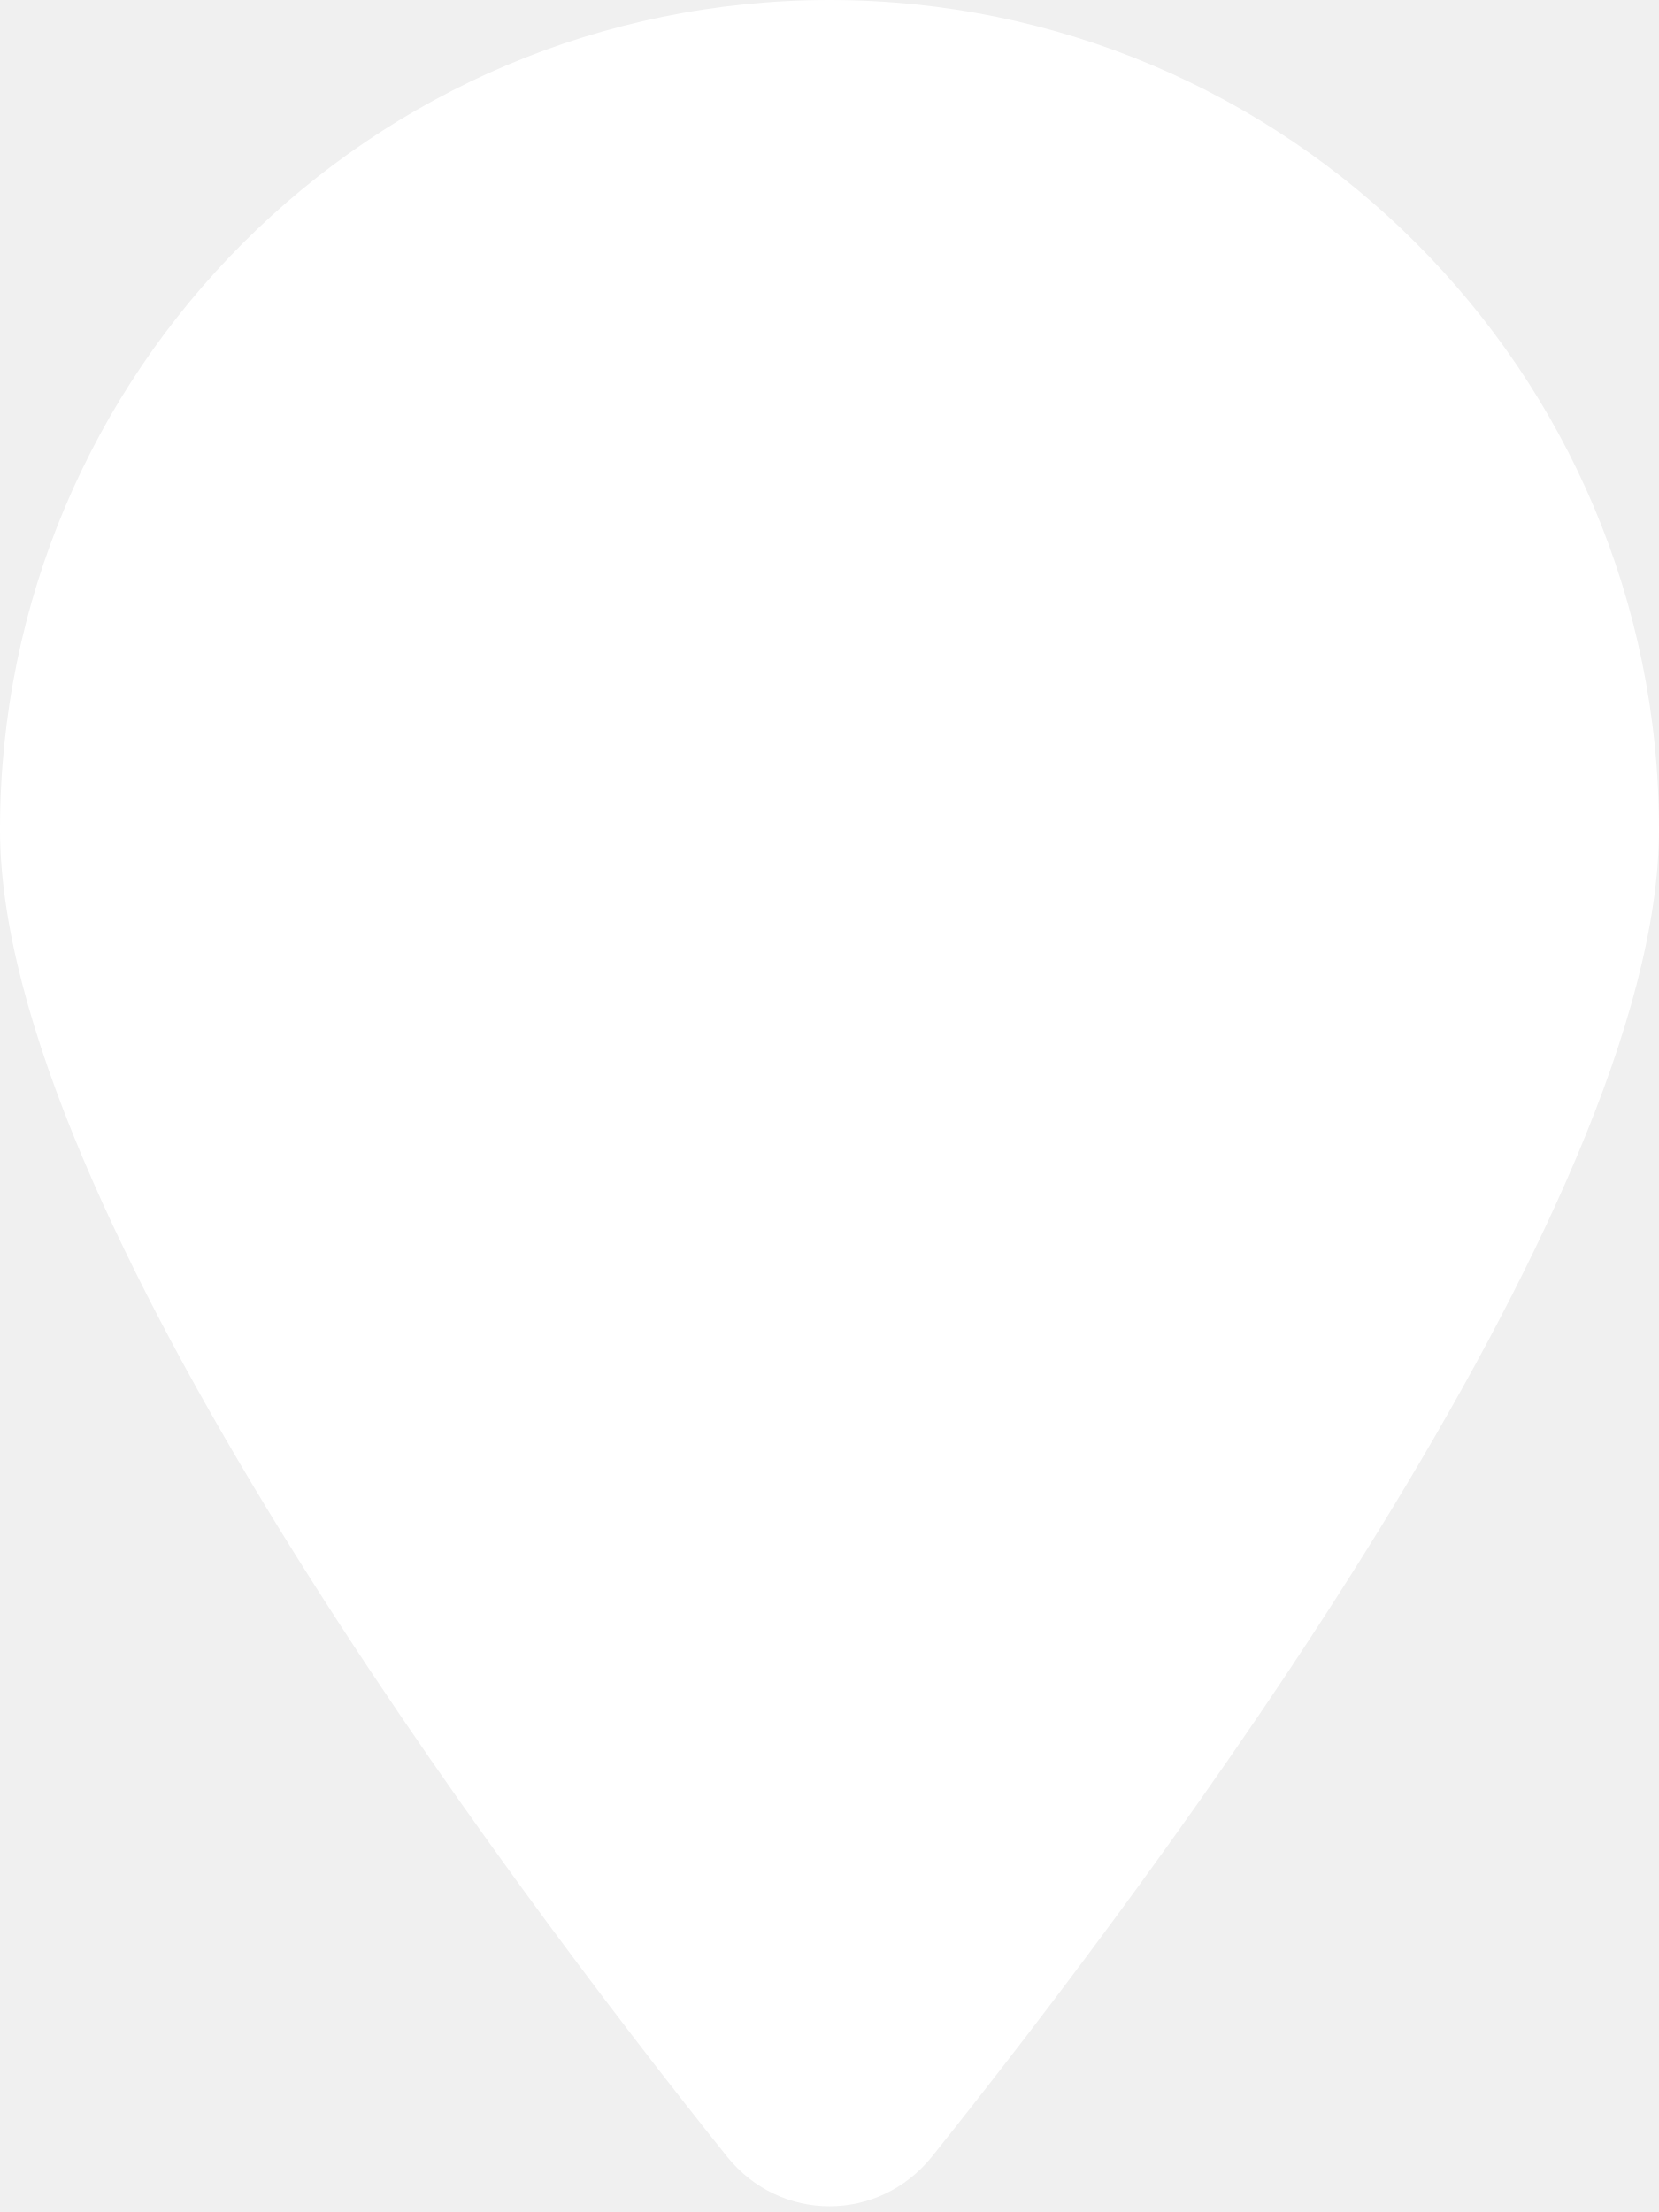
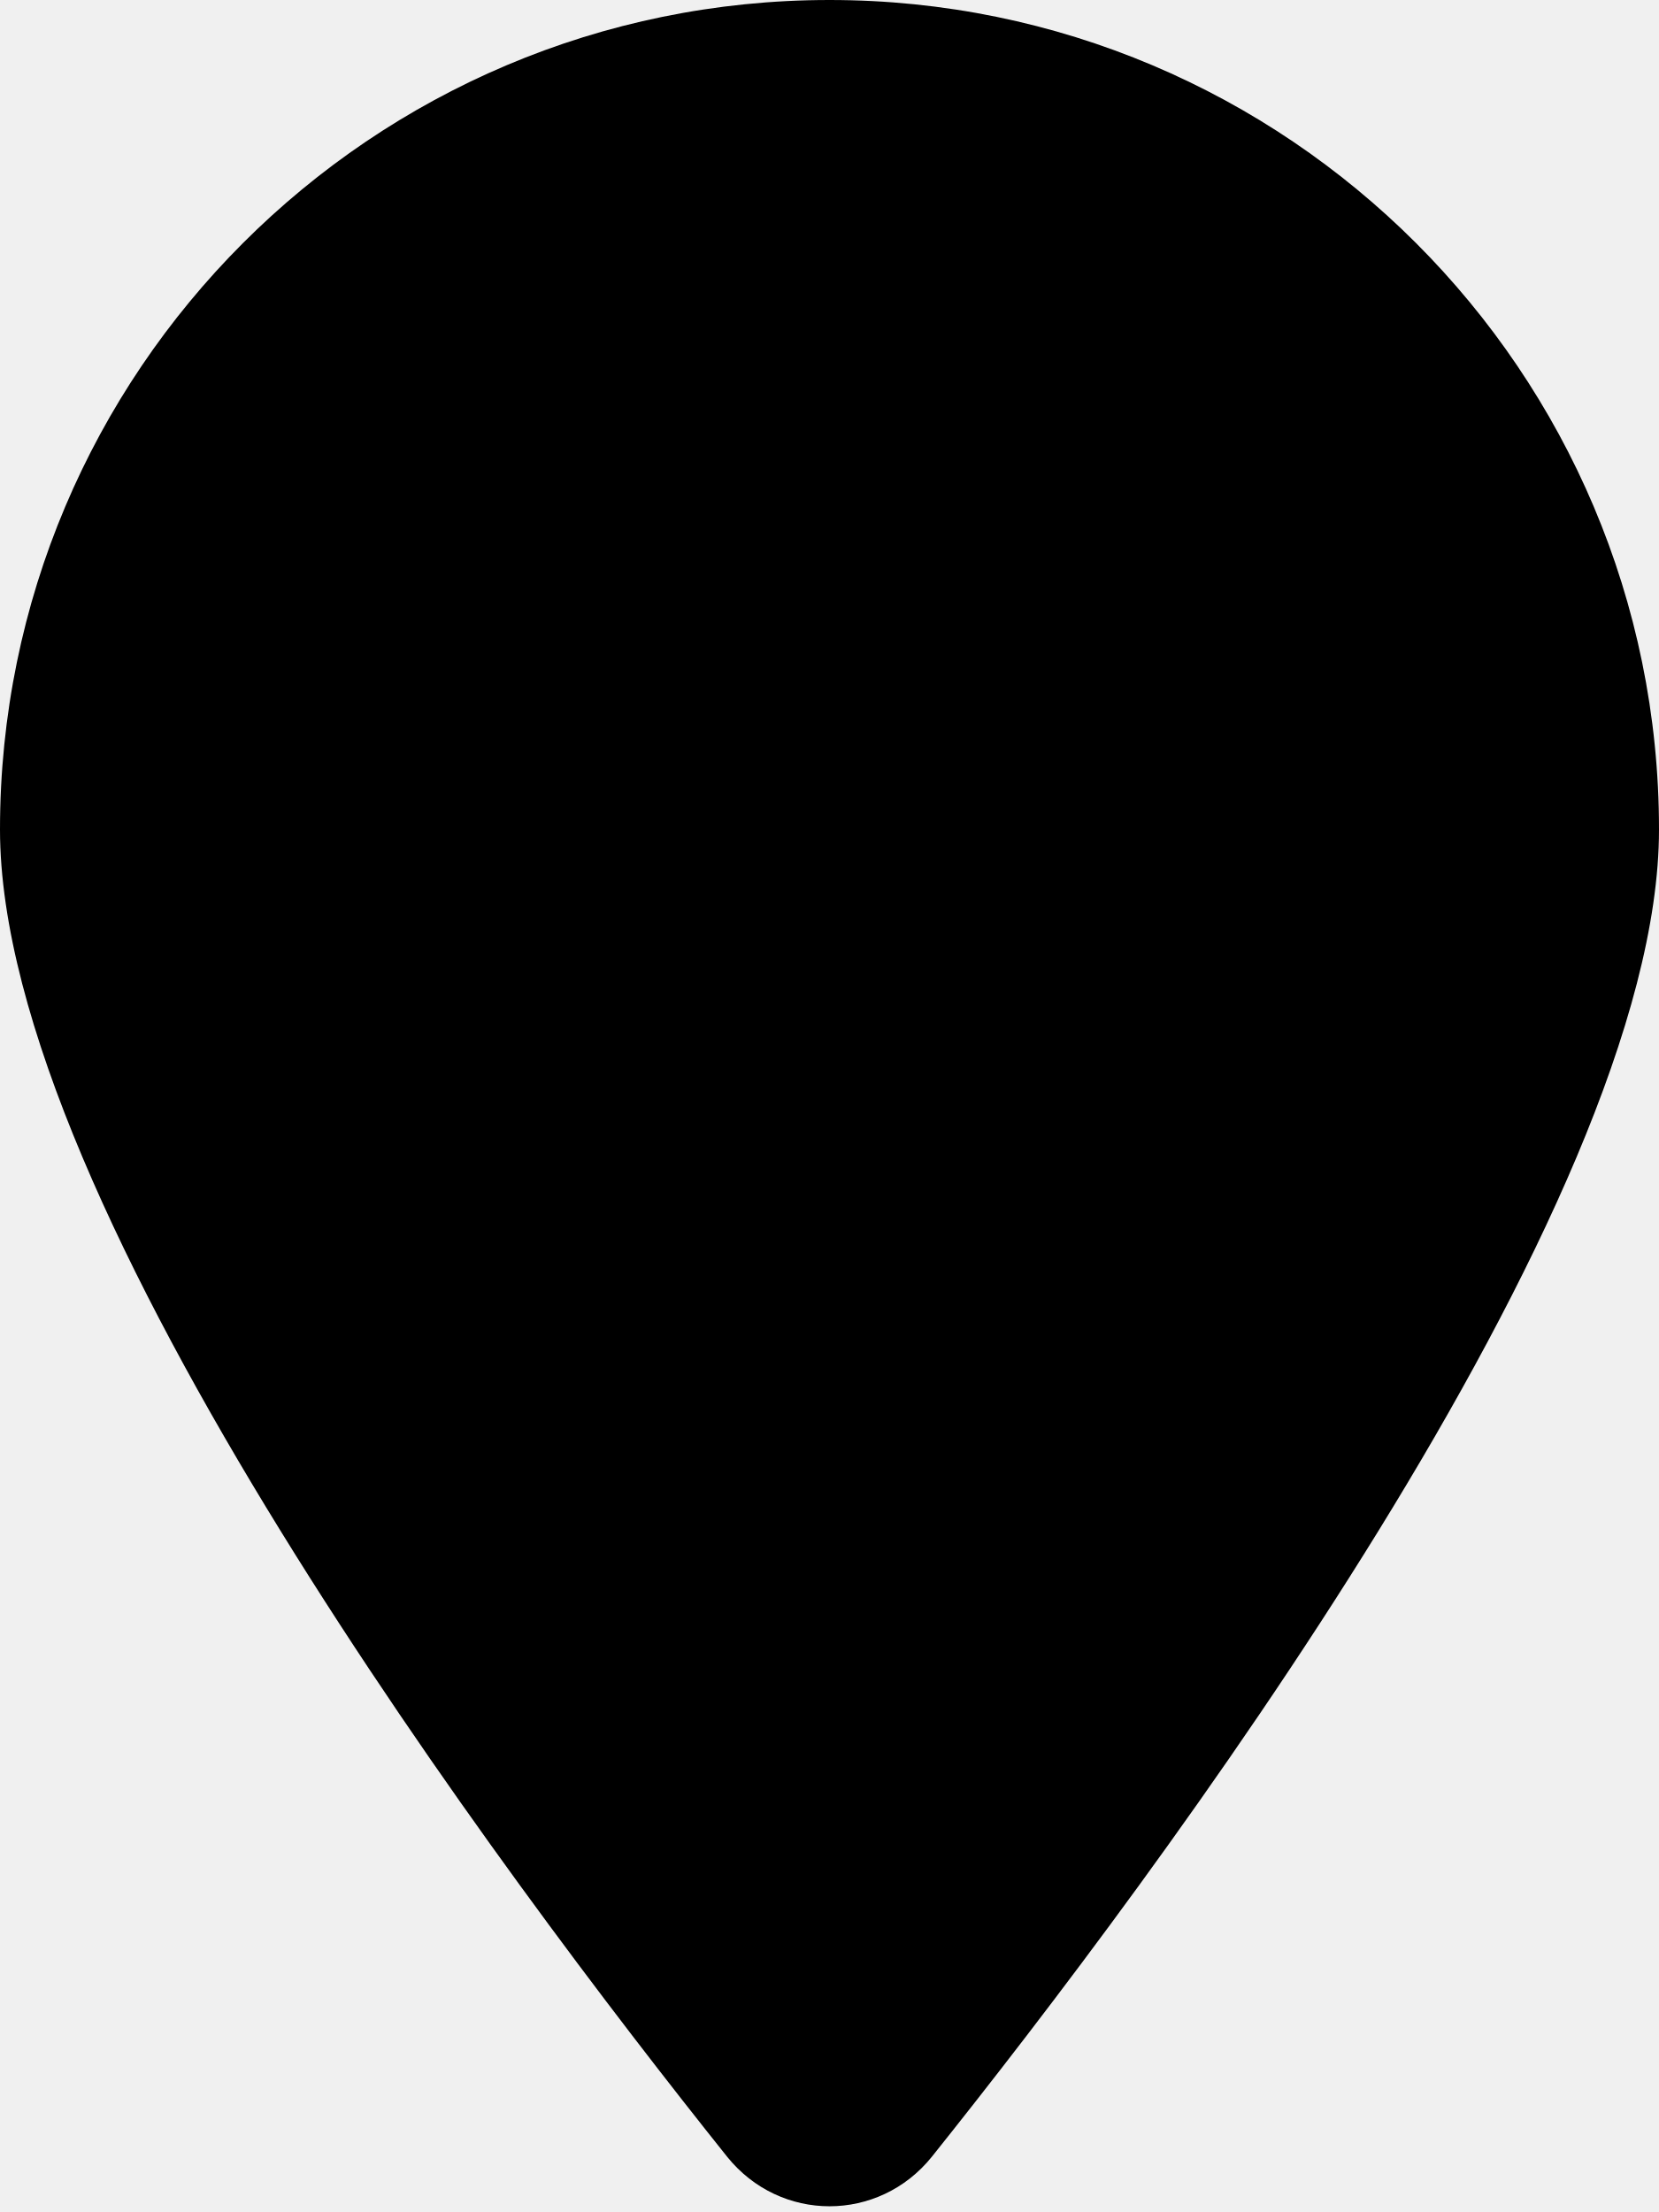
<svg xmlns="http://www.w3.org/2000/svg" viewBox="0 0 384 512">
-   <path fill="#ffffff" d="M384 192c0 87.4-117 243-168.3 307.2c-12.3 15.3-35.1 15.3-47.4 0C117 435 0 279.4 0 192C0 86 86 0 192 0S384 86 384 192z" />
+   <path fill="#000000" d="M384 192c0 87.4-117 243-168.3 307.2c-12.3 15.3-35.1 15.3-47.4 0C117 435 0 279.4 0 192C0 86 86 0 192 0S384 86 384 192z" />
</svg>
